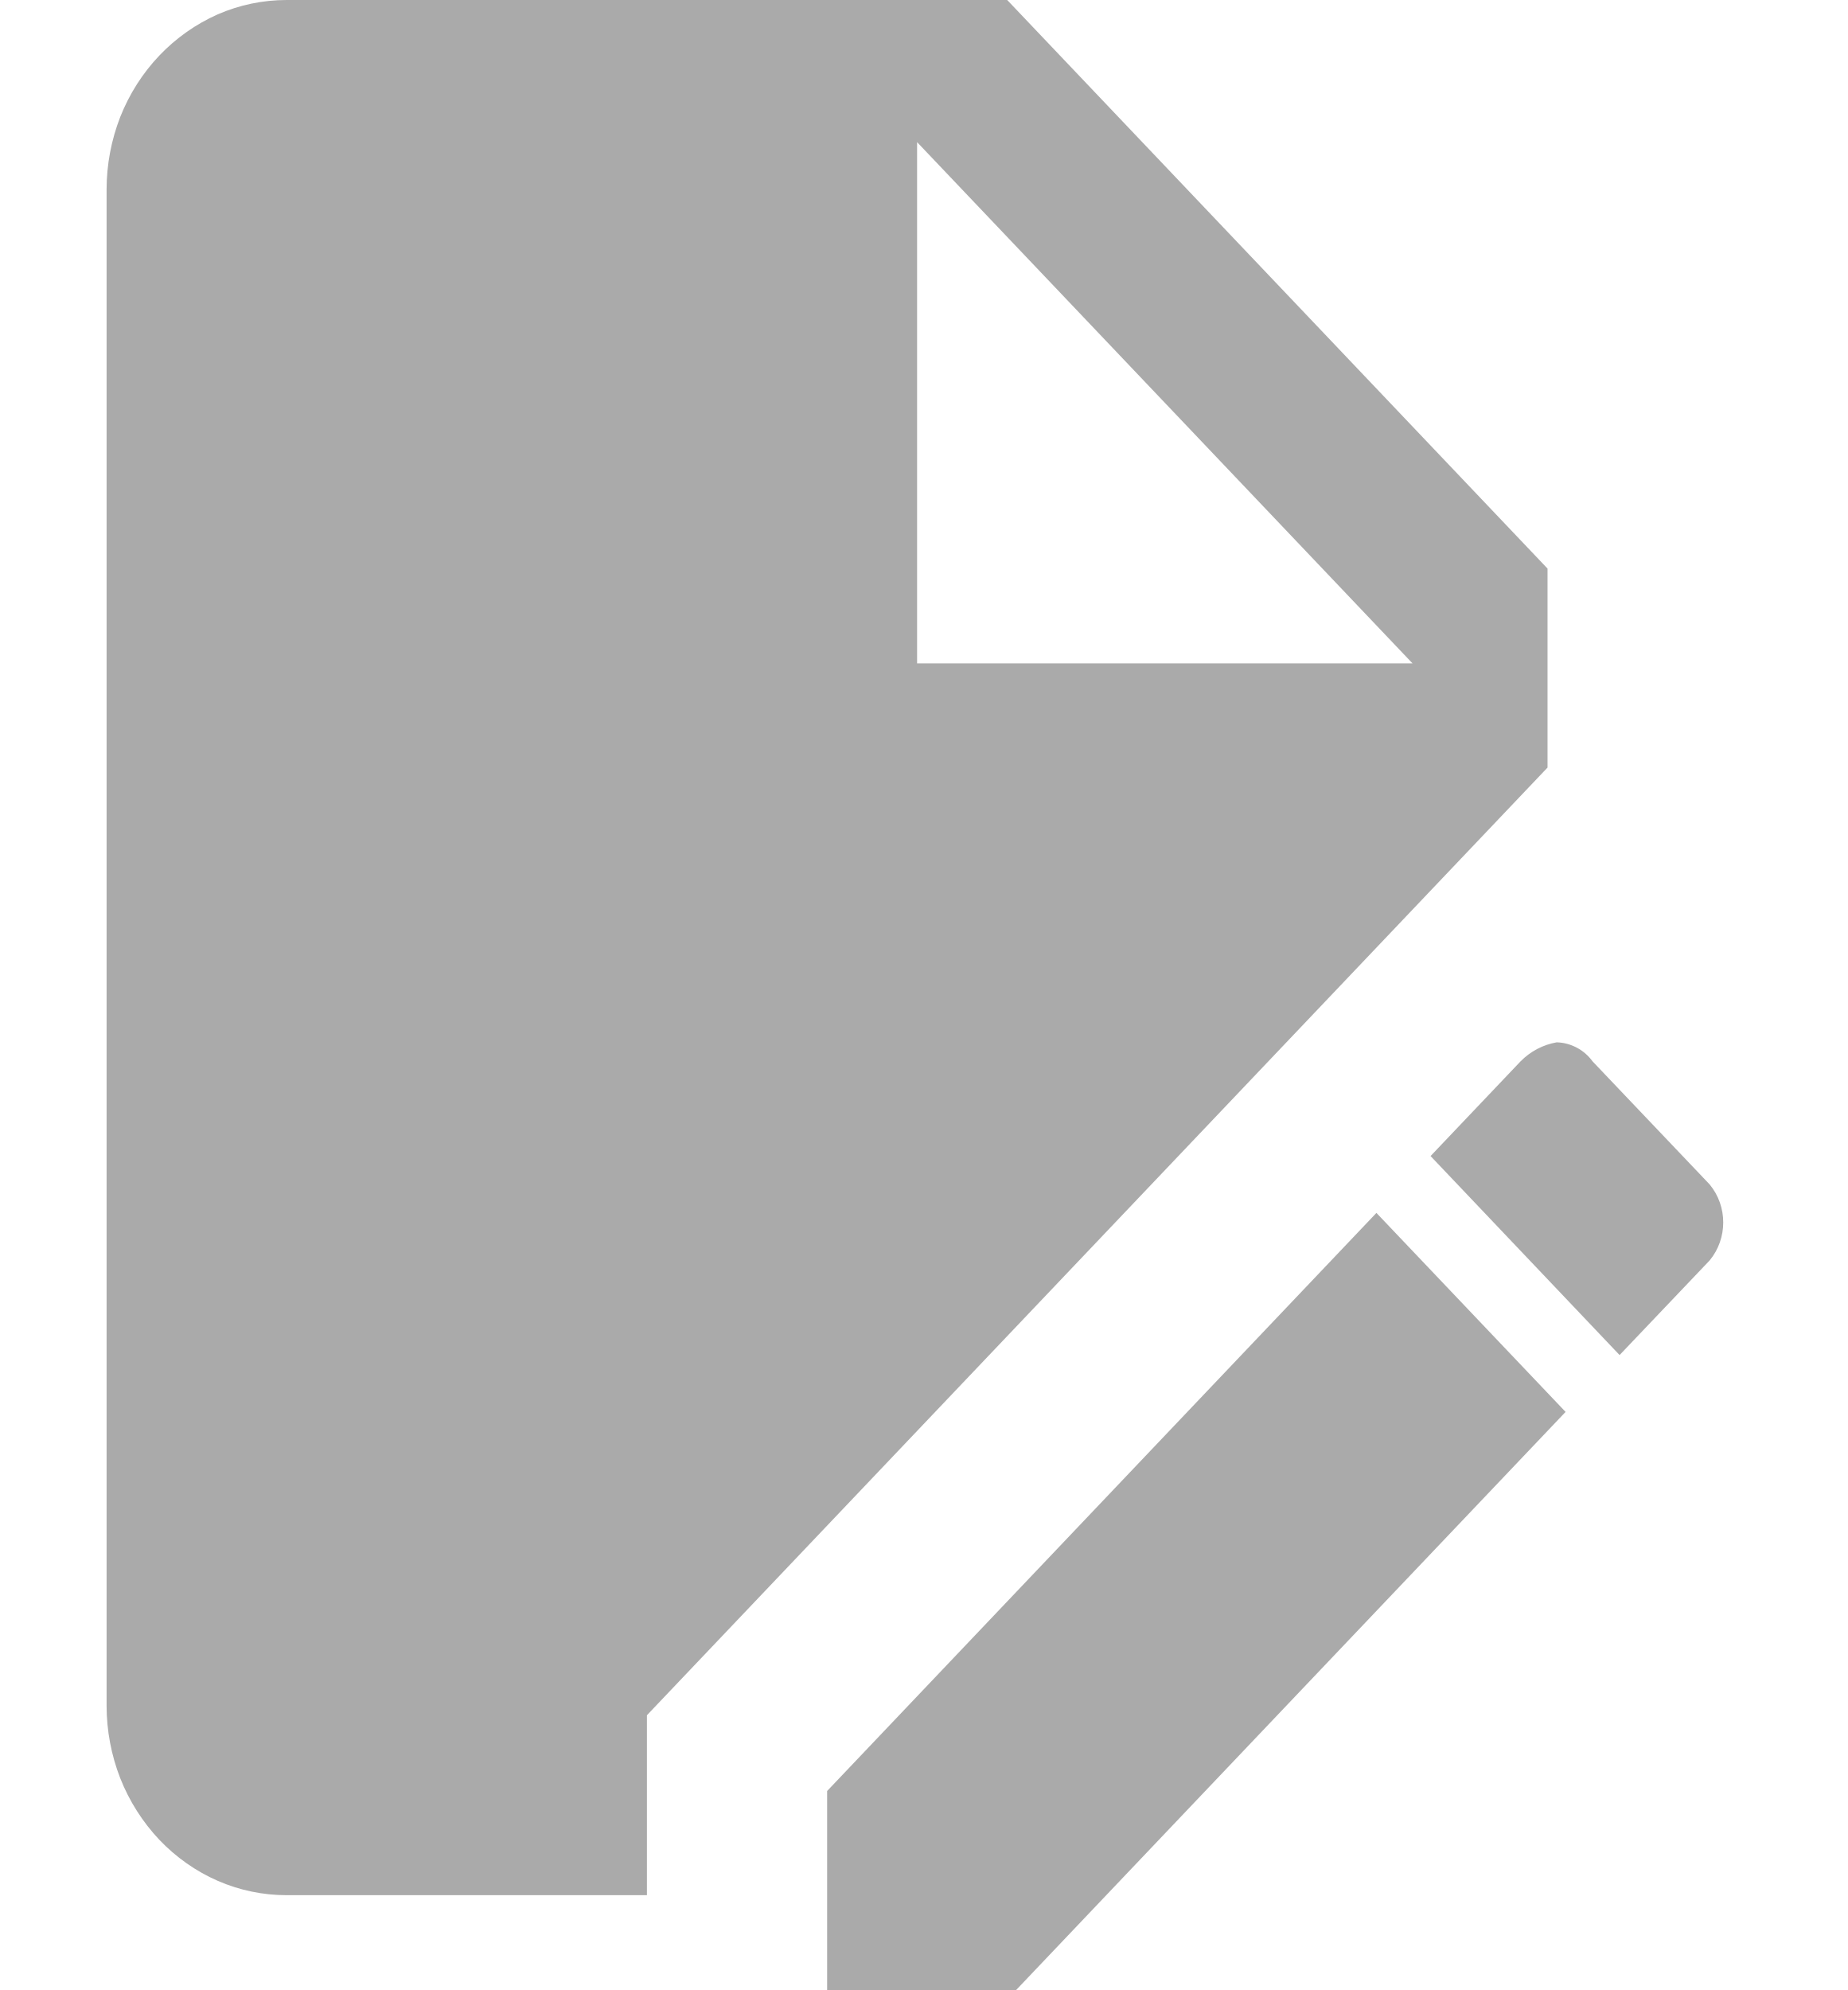
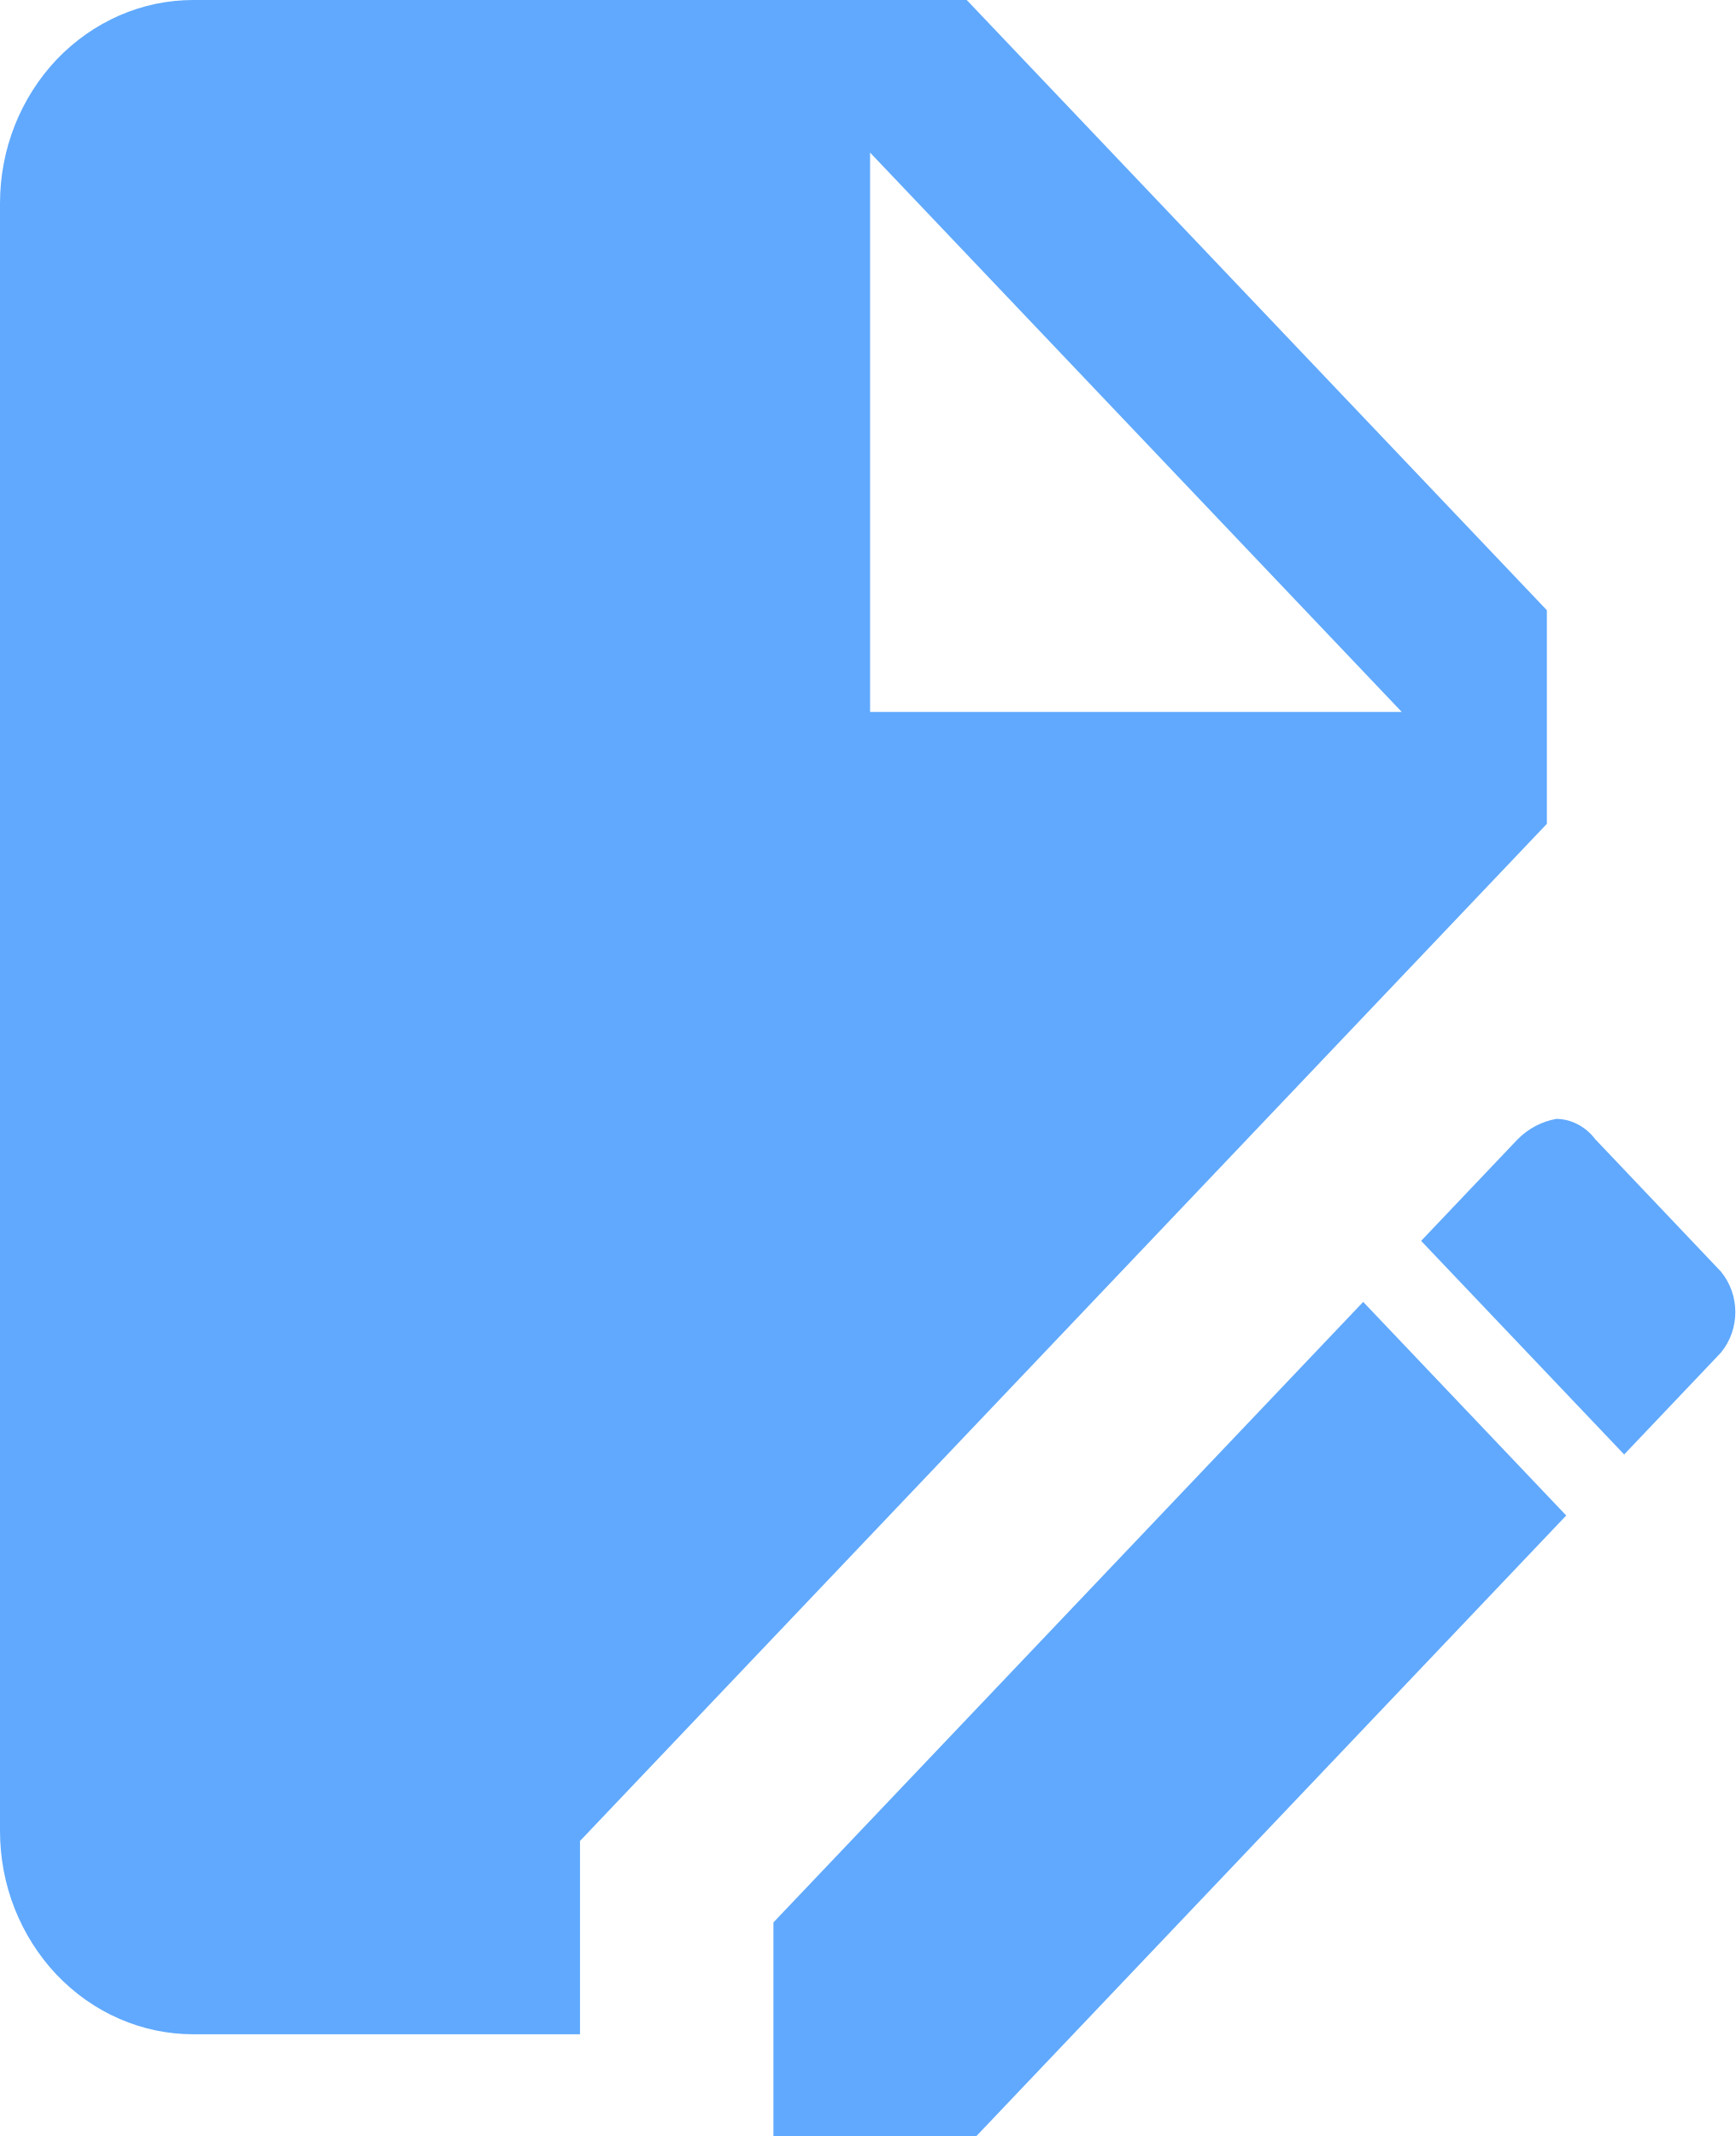
- <svg xmlns="http://www.w3.org/2000/svg" width="13" height="14" viewBox="0 0 13 14" fill="none">
-   <path d="M2.017 0C1.851 0 1.686 0.034 1.532 0.101C1.379 0.169 1.239 0.267 1.121 0.391C1.004 0.514 0.91 0.661 0.846 0.823C0.783 0.985 0.75 1.158 0.75 1.333V12C0.75 12.175 0.783 12.348 0.846 12.51C0.91 12.672 1.004 12.819 1.121 12.943C1.239 13.067 1.379 13.165 1.532 13.232C1.686 13.299 1.851 13.333 2.017 13.333H4.552V12.067L10.889 5.4V4L7.087 0H2.017ZM6.453 1L9.939 4.667H6.453V1ZM10.953 7.333C10.857 7.35 10.769 7.396 10.699 7.467L10.066 8.133L11.396 9.533L12.03 8.867C12.157 8.713 12.157 8.487 12.03 8.333L11.206 7.467C11.176 7.426 11.138 7.393 11.094 7.37C11.05 7.347 11.002 7.334 10.953 7.333ZM9.685 8.533L5.82 12.6V14H7.15L11.016 9.933L9.685 8.533Z" fill="#AAAAAA" />
+ <svg xmlns="http://www.w3.org/2000/svg" width="13" height="16" viewBox="0 0 13 16" fill="none">
+   <path d="M1.448 0C1.258 0 1.07 0.039 0.894 0.116C0.718 0.193 0.559 0.305 0.424 0.446C0.29 0.588 0.183 0.756 0.11 0.941C0.037 1.126 -2.22909e-09 1.324 0 1.524V13.714C-2.22909e-09 13.914 0.037 14.113 0.11 14.297C0.183 14.482 0.29 14.65 0.424 14.792C0.559 14.933 0.718 15.046 0.894 15.122C1.07 15.199 1.258 15.238 1.448 15.238H4.345V13.79L11.588 6.171V4.571L7.242 0H1.448ZM6.518 1.143L10.501 5.333H6.518V1.143ZM11.66 8.381C11.551 8.4 11.45 8.453 11.37 8.533L10.646 9.295L12.167 10.895L12.891 10.133C13.036 9.958 13.036 9.699 12.891 9.524L11.95 8.533C11.915 8.487 11.871 8.449 11.821 8.423C11.771 8.396 11.716 8.382 11.66 8.381ZM10.212 9.752L5.794 14.4V16H7.315L11.733 11.352L10.212 9.752Z" fill="#60A9FE" />
</svg>
